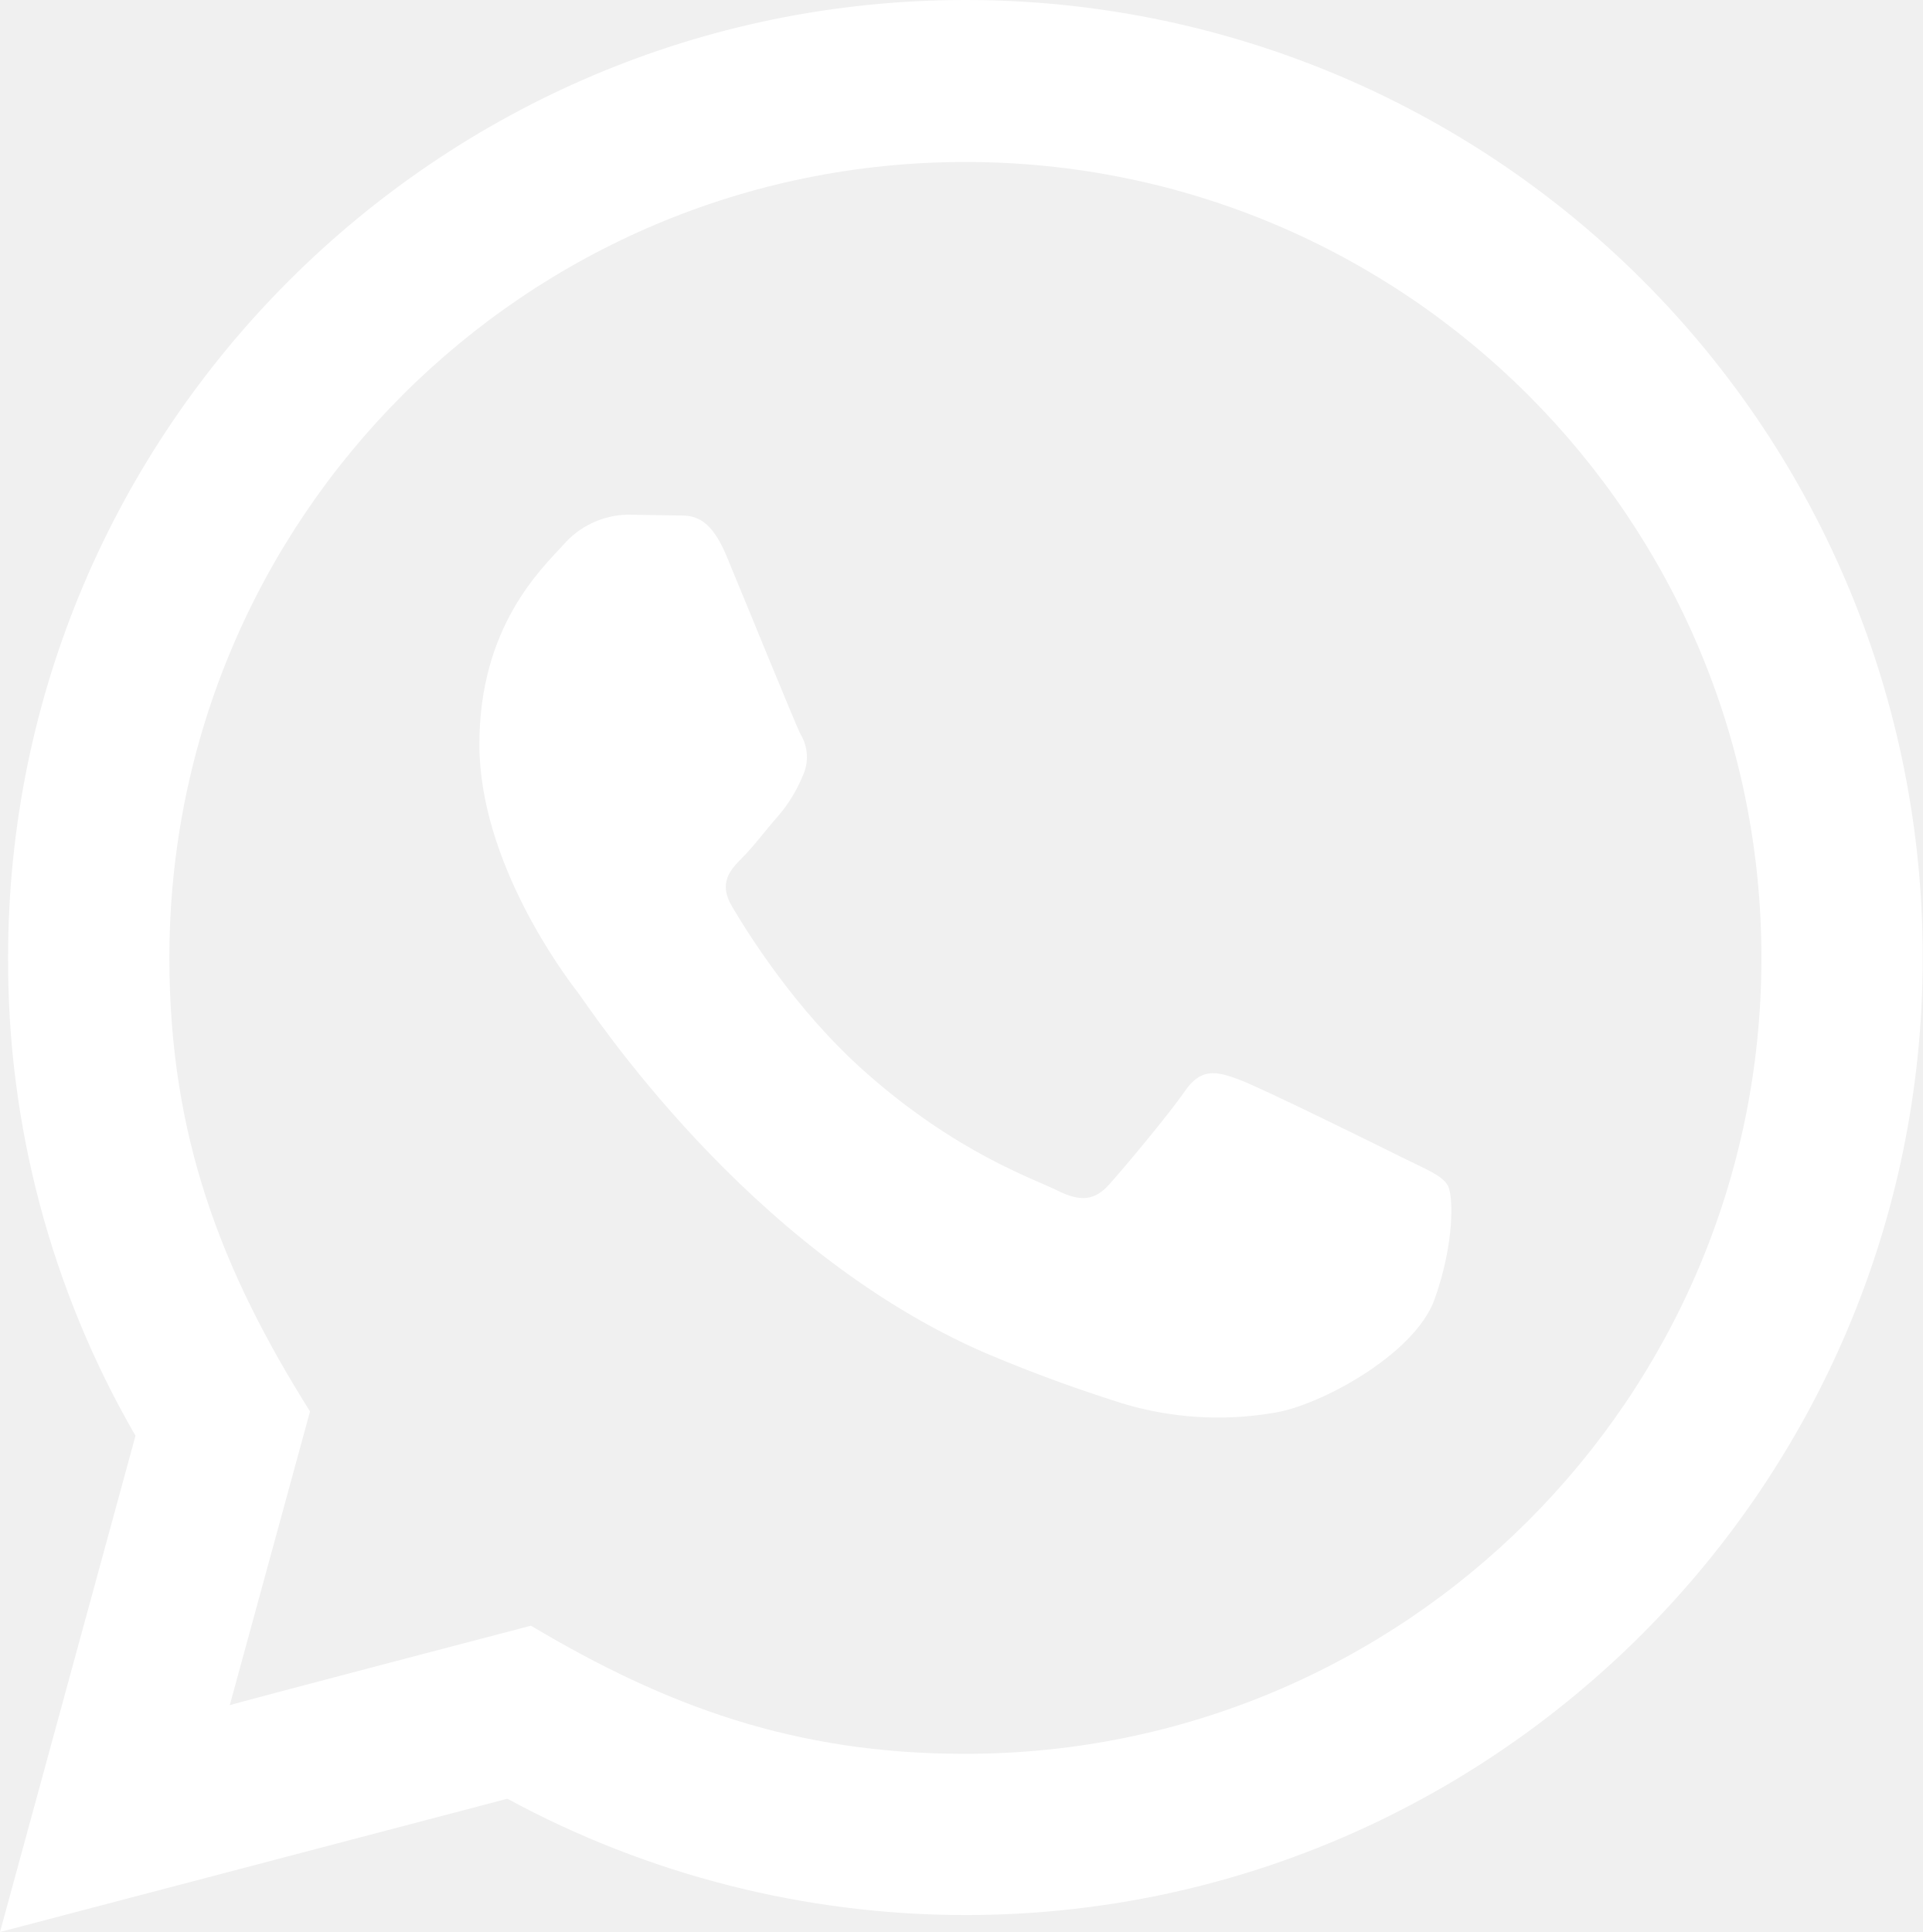
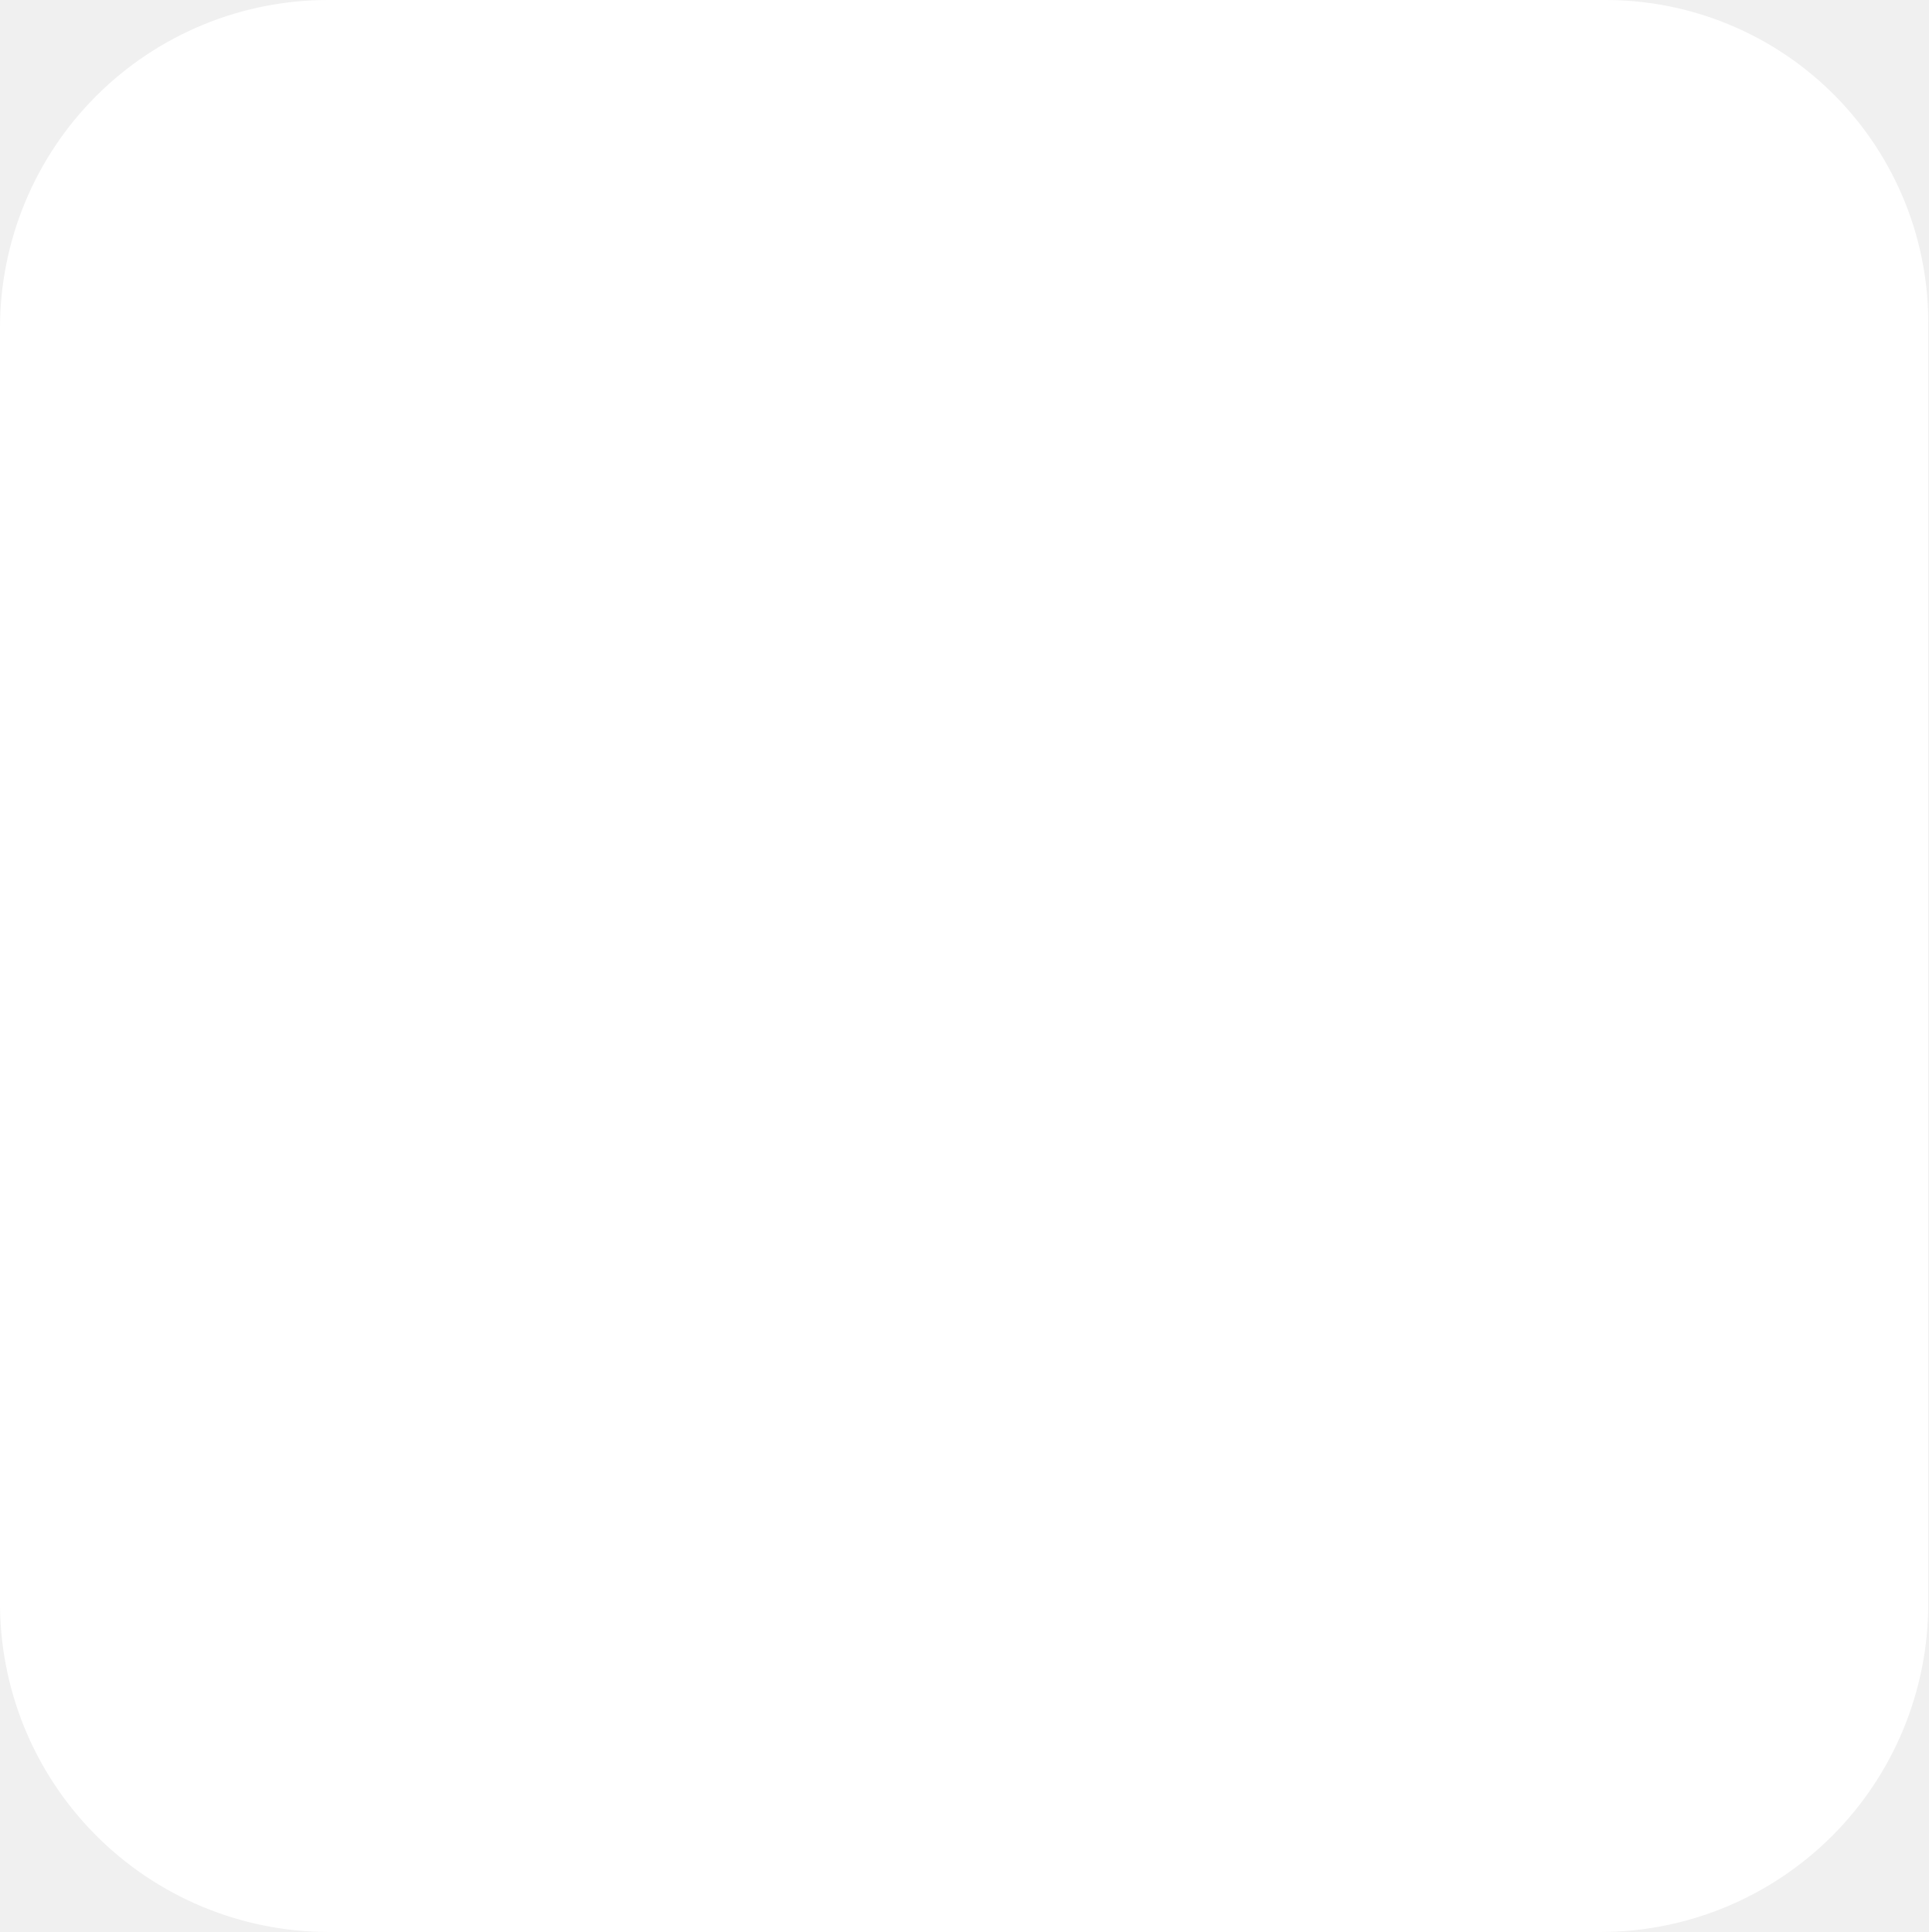
- <svg xmlns="http://www.w3.org/2000/svg" id="Camada_1" data-name="Camada 1" viewBox="0 0 261.1 262.4">
+ <svg xmlns="http://www.w3.org/2000/svg" id="Camada_1" data-name="Camada 1" viewBox="0 0 49.9 50">
  <defs>
    <style>.cls-1{fill:#fff;}</style>
  </defs>
-   <path class="cls-1" d="M69.2,331.2l18.4-67.4a128.58,128.58,0,0,1-17.3-65c0-71.7,58.4-130,130-130a129.91,129.91,0,0,1,130,130.1c0,71.7-58.4,130-130,130a130.63,130.63,0,0,1-62.2-15.8Zm72.1-41.6c18.3,10.9,35.8,17.4,58.9,17.4a108.1,108.1,0,1,0-108-108.1c0,24.3,7.1,42.5,19.1,61.6l-10.9,39.9C100.4,300.3,141.3,289.6,141.3,289.6Zm124.5-59.8c-.8-1.4-3-2.2-6.2-3.8s-19.2-9.5-22.2-10.6-5.1-1.6-7.3,1.6-8.4,10.6-10.3,12.7-3.8,2.4-7,.8-13.7-5.1-26.1-16.1c-9.7-8.6-16.2-19.3-18.1-22.5s-.2-5,1.4-6.6,3.2-3.8,4.9-5.7a20.1,20.1,0,0,0,3.3-5.4,6,6,0,0,0-.3-5.7c-.8-1.6-7.3-17.6-10-24.1-2.6-6.3-5.3-5.5-7.3-5.6l-6.2-.1a11.86,11.86,0,0,0-8.7,4.1c-3,3.3-11.4,11.1-11.4,27.1s11.6,31.4,13.3,33.6,22.9,35,55.5,49.1c7.8,3.3,13.8,5.3,18.5,6.8a44.85,44.85,0,0,0,20.5,1.3c6.2-.9,19.2-7.9,21.9-15.4S266.6,231.2,265.8,229.8Z" transform="translate(-69.2 -68.8)" />
+   <path class="cls-1" d="M49.9,8.5v33A8.49,8.49,0,0,1,41.4,50H8.5A8.51,8.51,0,0,1,0,41.4V8.5A8.49,8.49,0,0,1,8.5,0h33A8.35,8.35,0,0,1,49.9,8.5Z" />
+   <path class="cls-1" d="M7.55,41.28,10,32.77A15.77,15.77,0,0,1,7.7,24.56c0-9.06,7.65-16.42,17-16.42A17.25,17.25,0,0,1,36.79,13a16,16,0,0,1,5,11.62c0,9.06-7.65,16.42-17,16.42a17.67,17.67,0,0,1-8.16-2ZM17,36a14.68,14.68,0,0,0,7.72,2.19A13.93,13.93,0,0,0,38.89,24.57,13.9,13.9,0,0,0,24.74,10.92,13.93,13.93,0,0,0,10.57,24.57a13.44,13.44,0,0,0,2.5,7.78l-1.43,5Zm16.32-7.56c-.11-.17-.39-.28-.81-.48S30,26.79,29.6,26.65s-.67-.2-1,.21-1.1,1.33-1.35,1.6-.5.3-.92.1a11.83,11.83,0,0,1-3.42-2,12.68,12.68,0,0,1-2.37-2.84c-.25-.41,0-.64.18-.84s.42-.48.65-.72a2.69,2.69,0,0,0,.43-.68.75.75,0,0,0,0-.72c-.11-.2-1-2.22-1.31-3s-.7-.7-1-.71h-.81a1.59,1.59,0,0,0-1.14.51,4.57,4.57,0,0,0-1.49,3.43,7.78,7.78,0,0,0,1.74,4.24c.21.28,3,4.42,7.27,6.2,1,.42,1.81.67,2.43.86a6,6,0,0,0,2.68.17c.82-.12,2.52-1,2.87-2A3.5,3.5,0,0,0,33.32,28.47Z" />
</svg>
